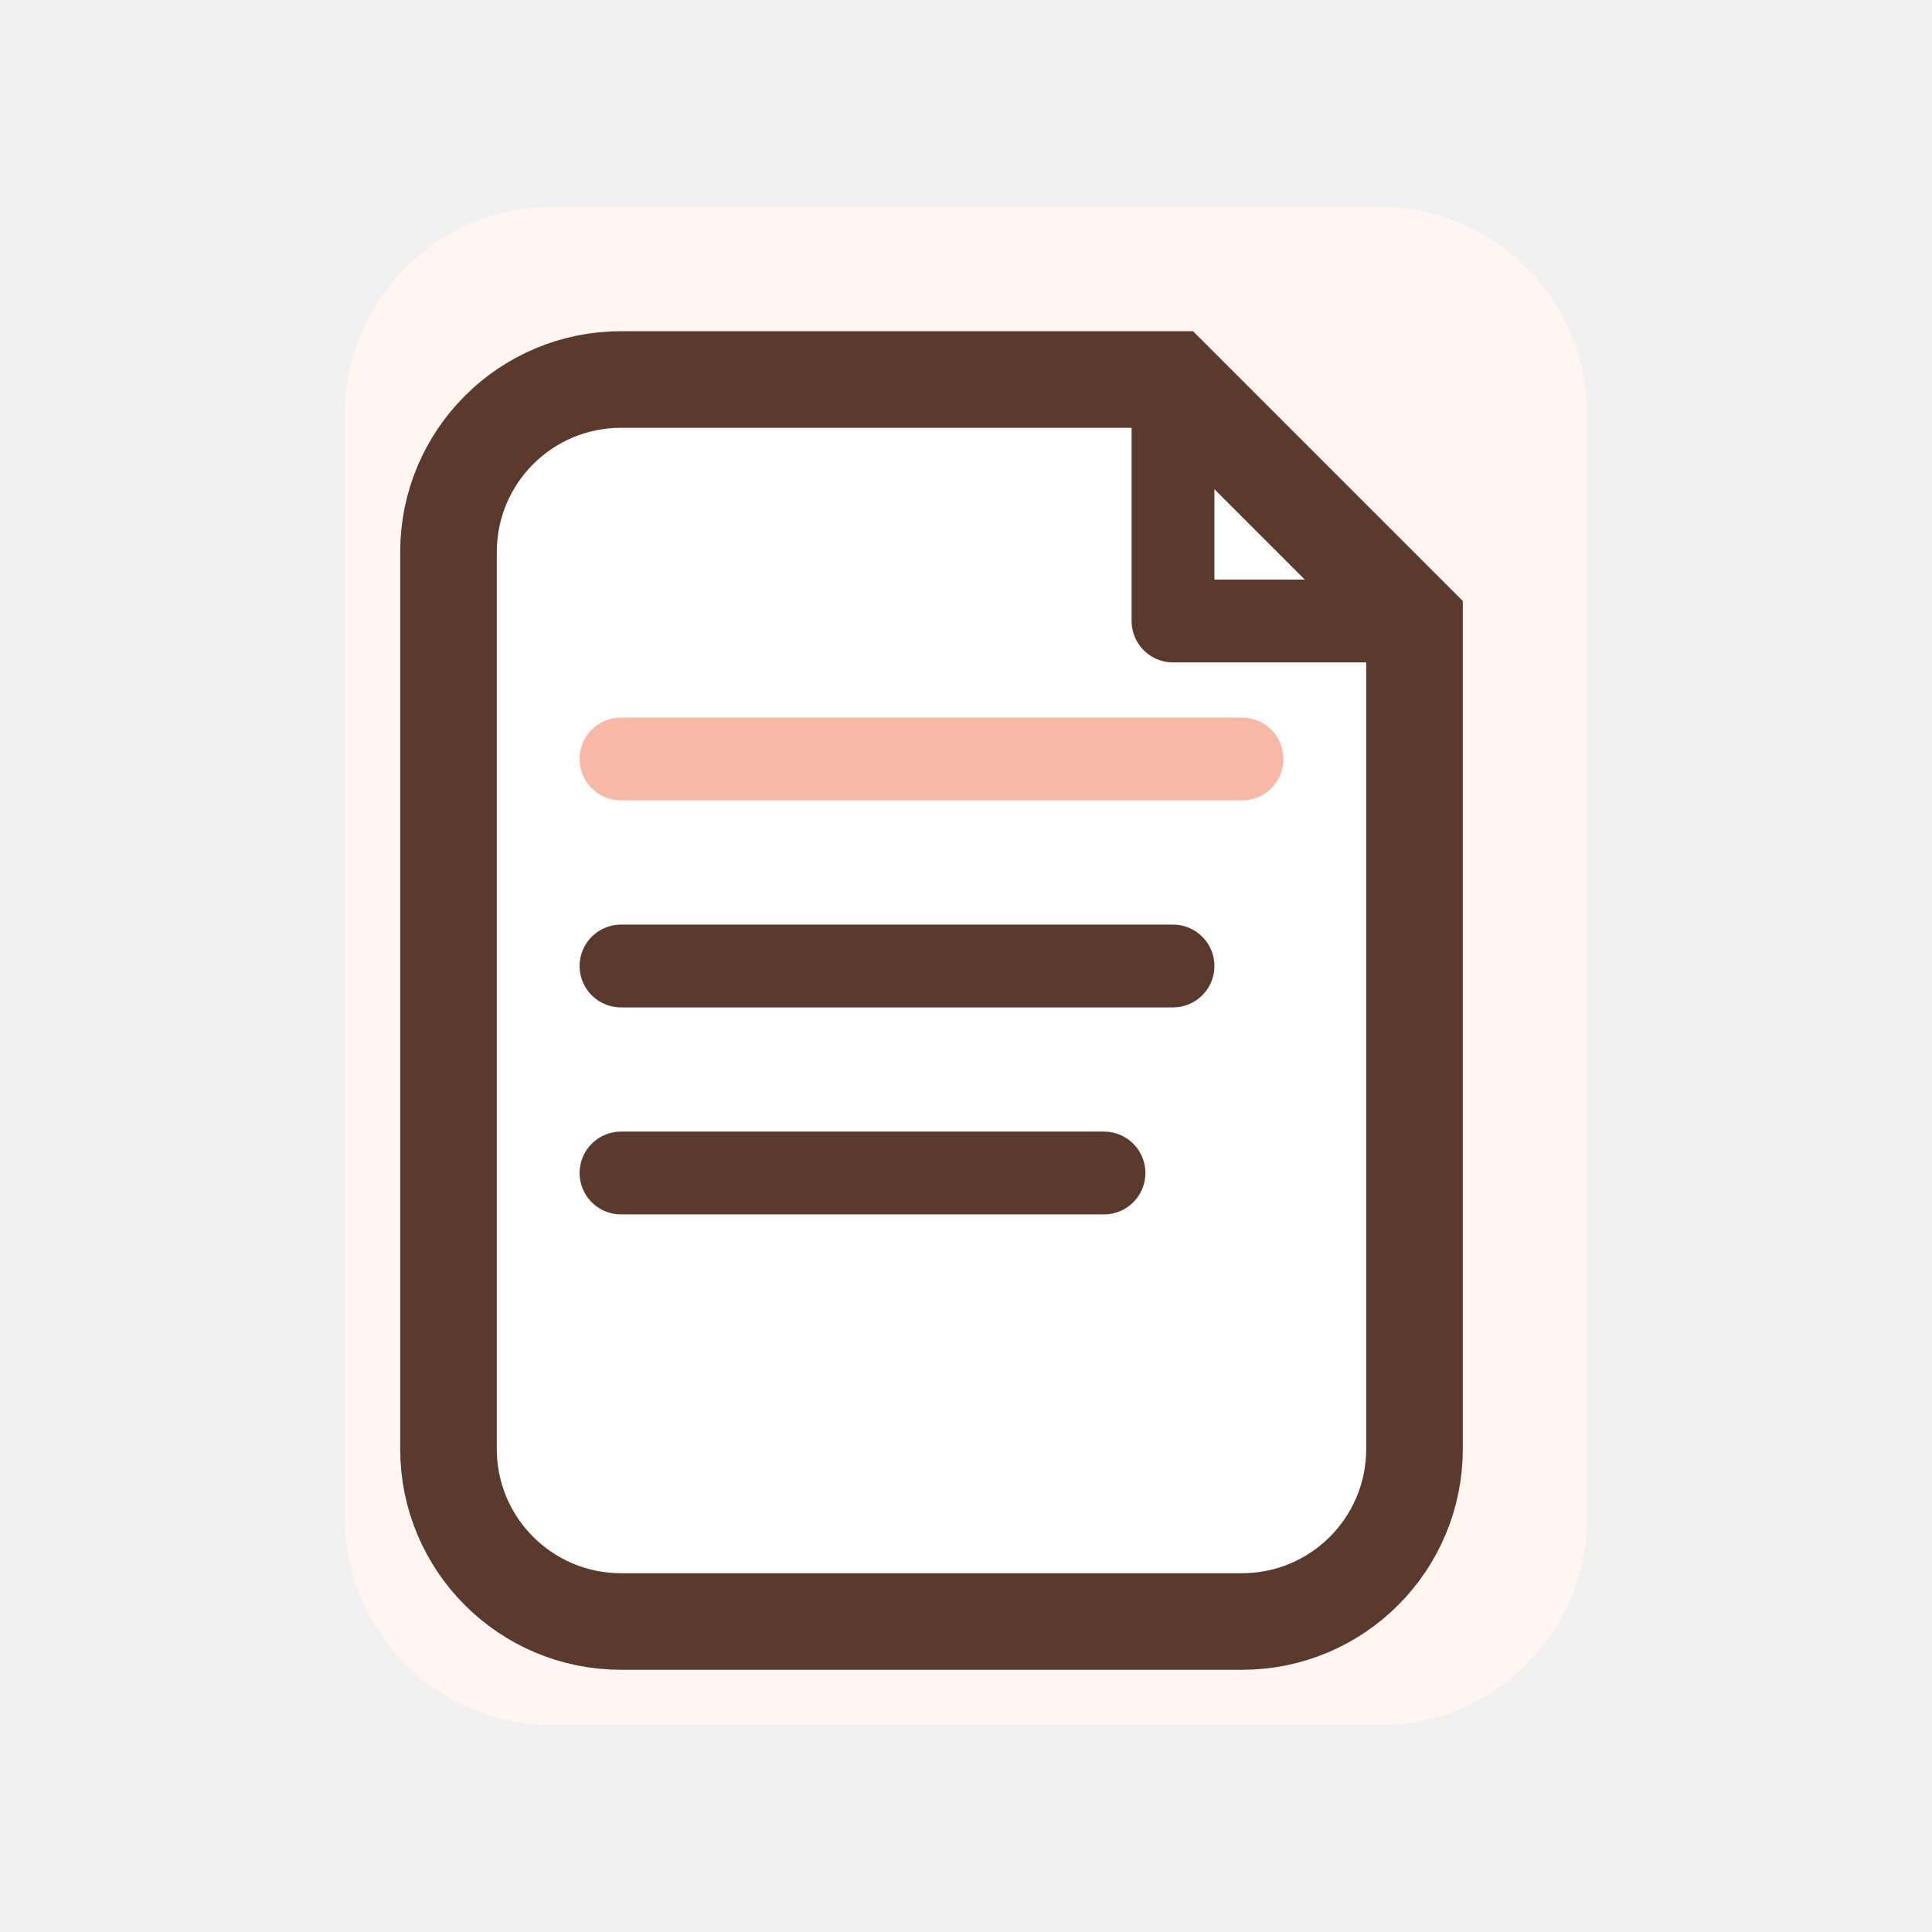
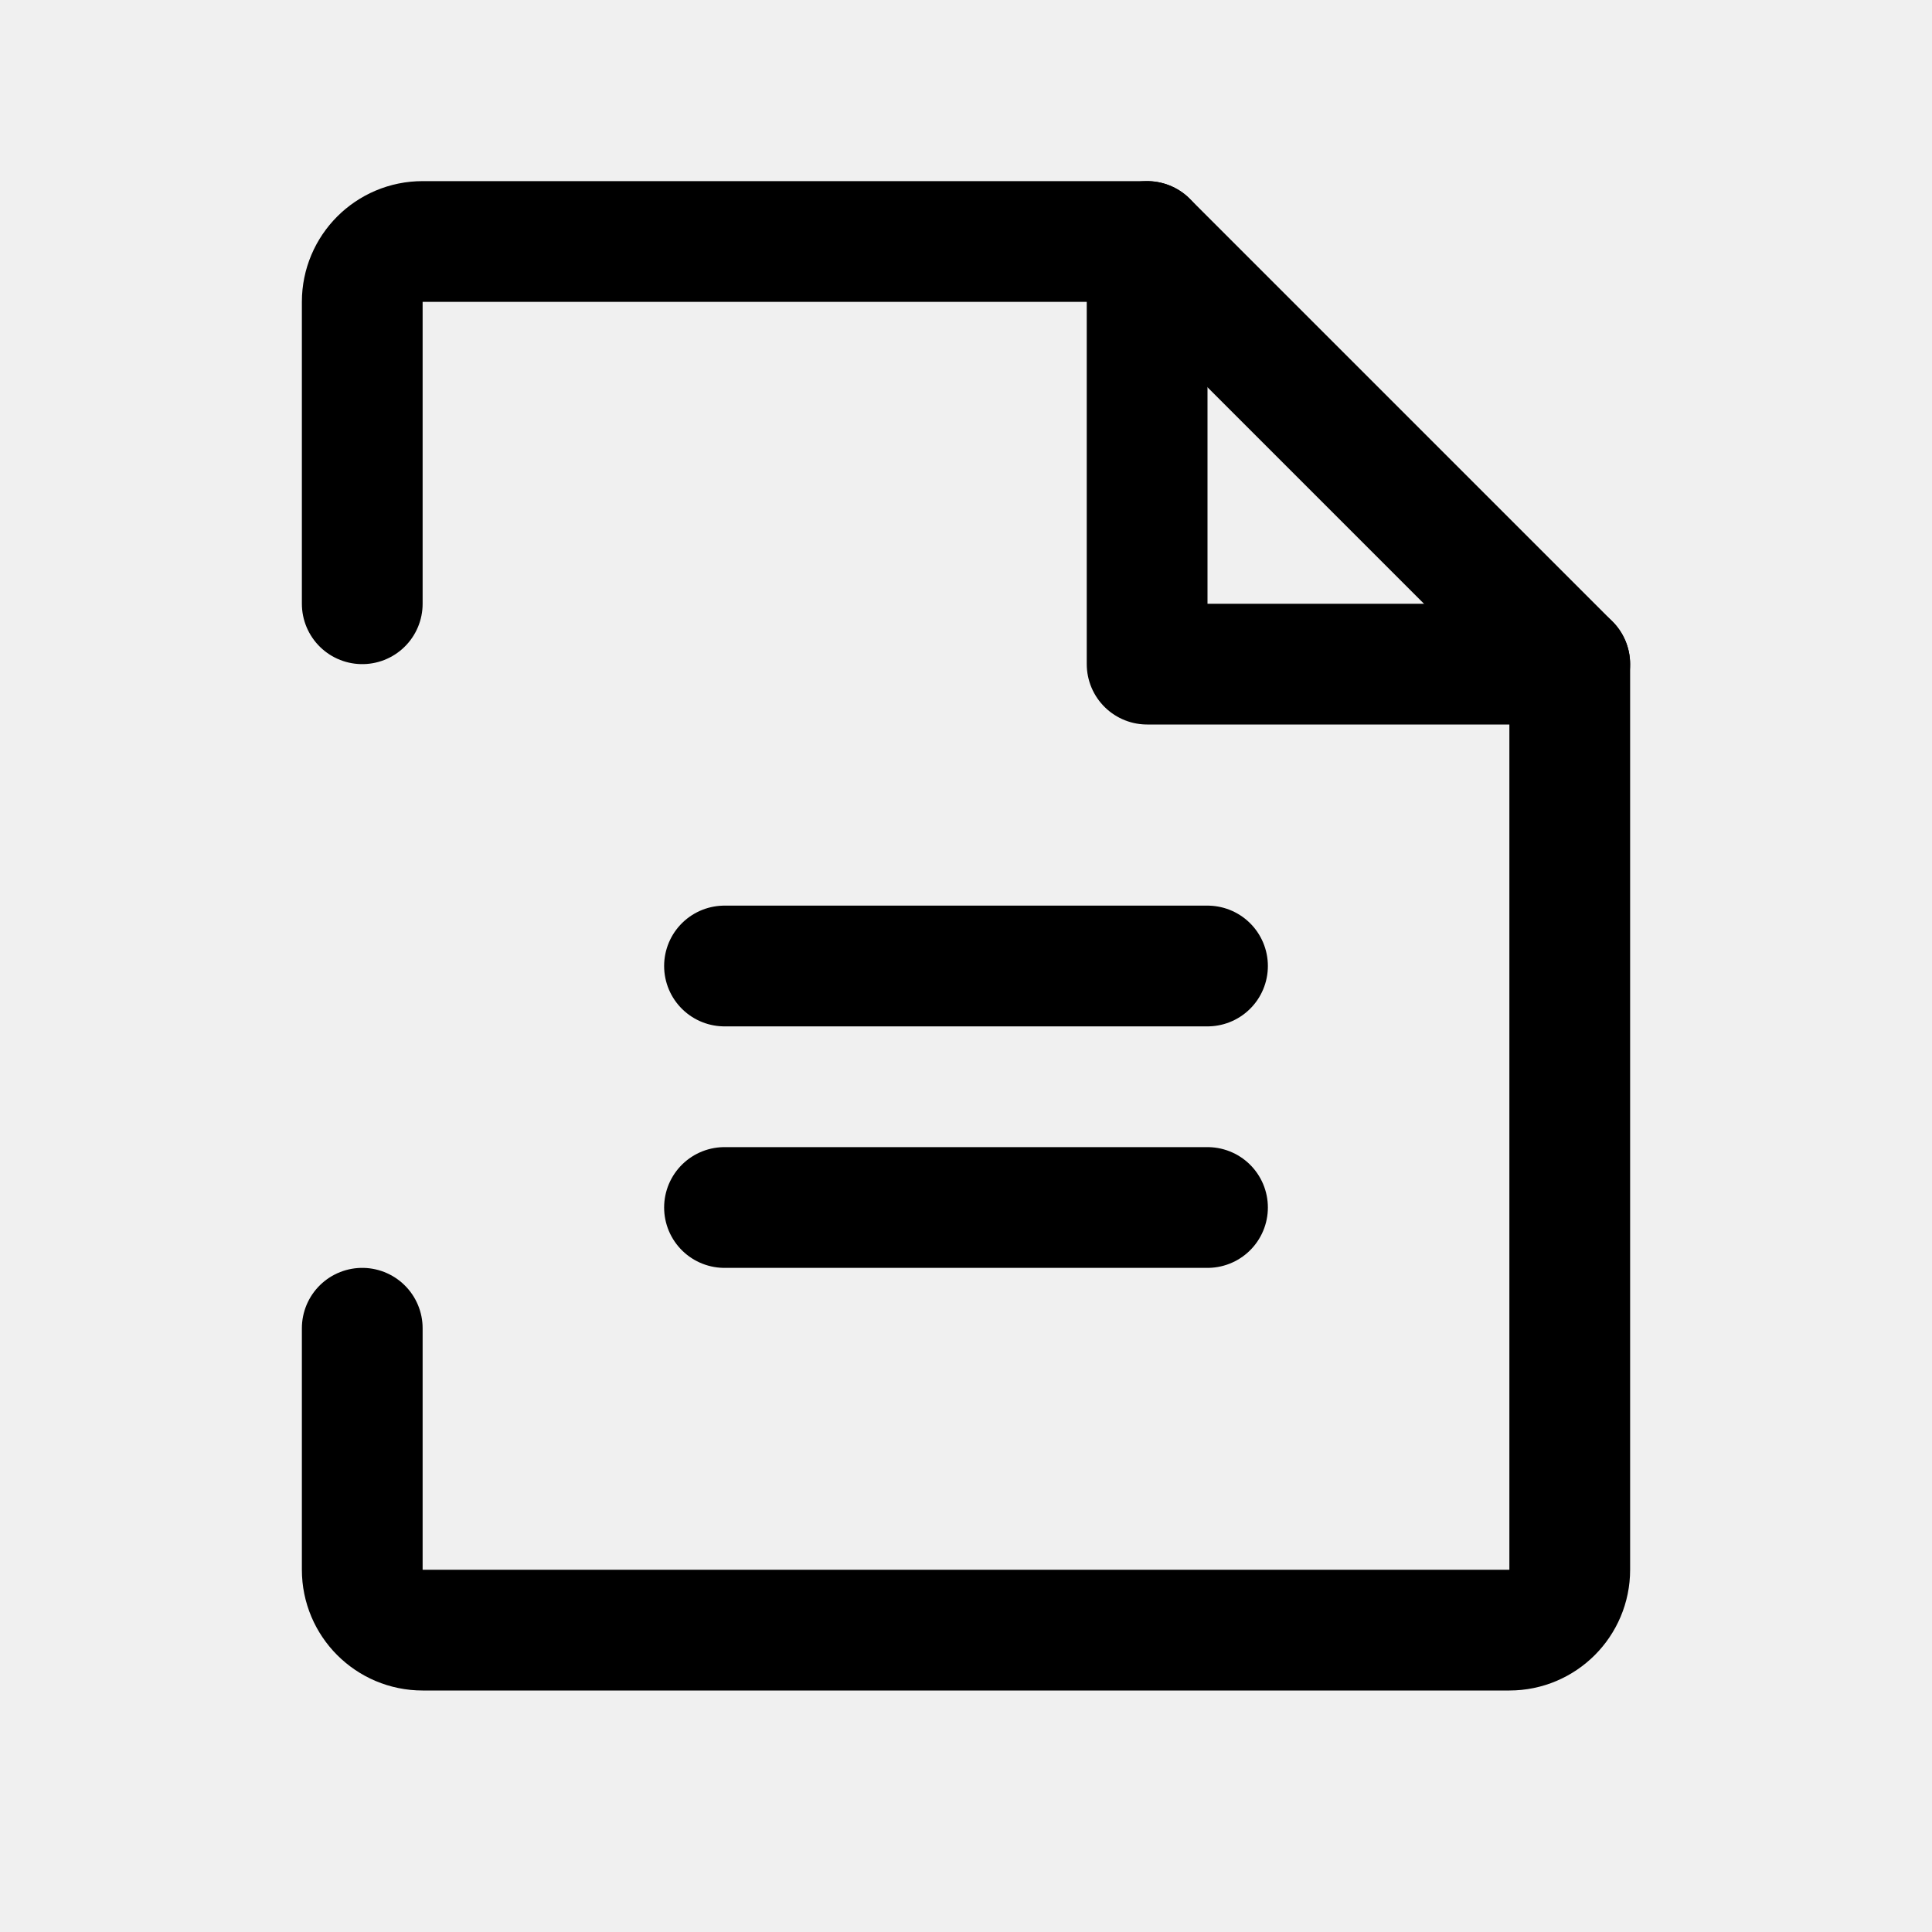
- <svg xmlns="http://www.w3.org/2000/svg" width="28" height="28" viewBox="0 0 28 28" fill="none">
-   <rect x="5" y="3" width="18" height="22" rx="3" fill="#FFF6F1" />
-   <path d="M9 5.5H17L20.5 9V21C20.5 22.381 19.381 23.5 18 23.5H9C7.619 23.5 6.5 22.381 6.5 21V8C6.5 6.619 7.619 5.5 9 5.5Z" stroke="#5B3A2E" stroke-width="1.4" fill="white" />
-   <path d="M17 5.5V9H20.5" stroke="#5B3A2E" stroke-width="1.2" stroke-linejoin="round" />
-   <line x1="9" y1="11" x2="18" y2="11" stroke="#F7B9A5" stroke-width="1.2" stroke-linecap="round" />
-   <line x1="9" y1="14" x2="17" y2="14" stroke="#5B3A2E" stroke-width="1.2" stroke-linecap="round" />
-   <line x1="9" y1="17" x2="16" y2="17" stroke="#5B3A2E" stroke-width="1.2" stroke-linecap="round" />
+ <svg xmlns="http://www.w3.org/2000/svg" viewBox="0 0 256 256" width="256" height="256">
+   <rect width="256" height="256" fill="none" />
+   <polyline points="152 32 152 88 208 88" fill="none" stroke="currentColor" stroke-linecap="round" stroke-linejoin="round" stroke-width="16" />
+   <path d="M48,80V40a8,8,0,0,1,8-8h96l56,56v120a8,8,0,0,1-8,8H56a8,8,0,0,1-8-8V176" fill="none" stroke="currentColor" stroke-linecap="round" stroke-linejoin="round" stroke-width="16" />
+   <line x1="96" y1="128" x2="160" y2="128" fill="none" stroke="currentColor" stroke-linecap="round" stroke-linejoin="round" stroke-width="16" />
+   <line x1="96" y1="160" x2="160" y2="160" fill="none" stroke="currentColor" stroke-linecap="round" stroke-linejoin="round" stroke-width="16" />
</svg>
